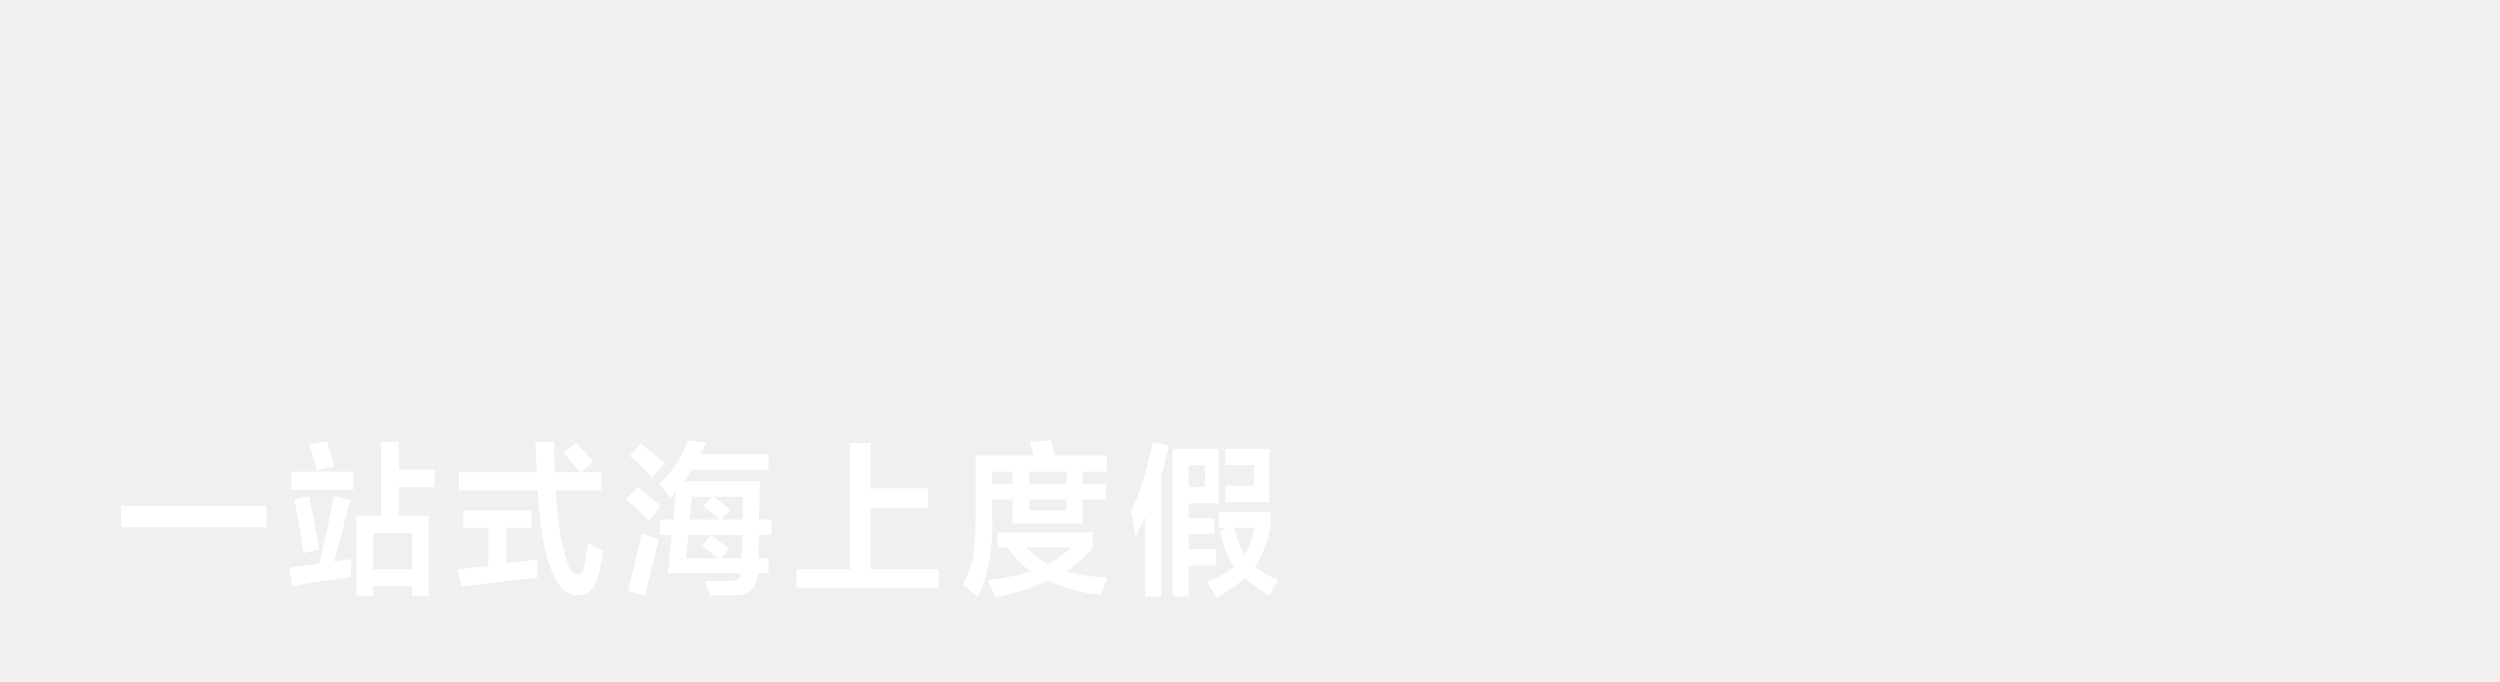
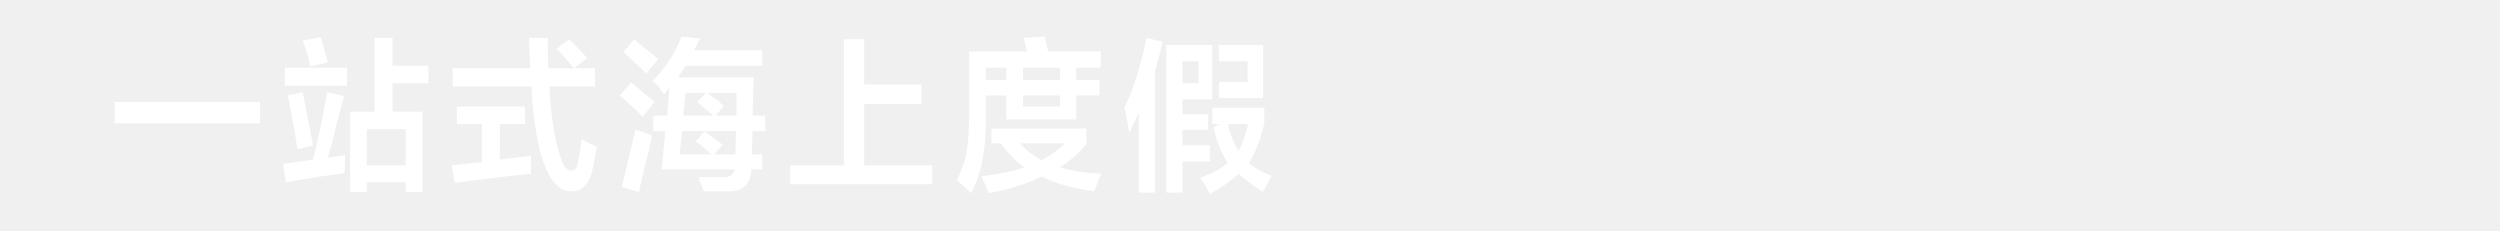
- <svg xmlns="http://www.w3.org/2000/svg" version="1.1" id="图层_1" x="0px" y="0px" width="640px" height="174.5px" viewBox="0 0 640 174.5" enable-background="new 0 0 640 174.5" xml:space="preserve">
-   <path fill="#FFFFFF" d="M30.987,134.975v-5.467h37.199v5.467H30.987z M89.86,147.738c-4.492,0.552-9.491,1.326-15.002,2.318  l-0.766-4.641c0.407-0.107,1.019-0.22,1.837-0.331c2.55-0.331,4.49-0.606,5.817-0.829c1.428-5.742,2.652-11.49,3.674-17.236  l4.286,0.996c-0.715,2.432-1.736,6.354-3.062,11.767c-0.512,1.769-0.868,3.095-1.072,3.978l4.439-0.662  C89.911,144.426,89.86,145.971,89.86,147.738L89.86,147.738z M74.552,125.364v-4.642h15.92v4.642H74.552z M77.767,141.606  c-0.715-4.749-1.531-9.335-2.449-13.757l3.827-0.828c0.612,3.095,1.478,7.625,2.603,13.591L77.767,141.606z M81.134,120.393  c-0.103-0.44-0.306-1.215-0.612-2.32c-0.612-1.989-1.071-3.423-1.377-4.309l4.592-0.83c0.101,0.442,0.306,1.16,0.612,2.154  c0.51,1.77,0.918,3.206,1.225,4.309L81.134,120.393z M91.237,152.545v-20.552h6.276V113.1h4.592v7.125h9.185v4.476h-9.185v7.292  h7.654v20.551h-4.286v-2.484h-9.951v2.484h-4.285V152.545z M95.523,136.471v9.279h9.951v-9.279H95.523z M118.577,135.141v-4.475  h17.451v4.475h-6.43v9.115c0.918-0.106,2.244-0.272,3.98-0.496c1.837-0.221,3.162-0.387,3.98-0.498c0,1.549,0,3.097,0,4.643  c-5.817,0.552-12.299,1.324-19.441,2.318l-0.918-4.475c0.918-0.107,2.296-0.273,4.133-0.497c1.631-0.108,2.856-0.221,3.674-0.332  v-9.778H118.577L118.577,135.141z M117.504,125.53v-4.642h19.9c-0.206-3.535-0.306-6.131-0.306-7.789h4.746  c0,3.314,0.05,5.912,0.153,7.789h11.94v4.642h-11.634c0,0.332,0,0.663,0,0.995c0.509,7.953,1.581,14.031,3.214,18.23  c0.612,1.547,1.428,2.319,2.45,2.319c0.815,0,1.325-0.606,1.531-1.823c0.406-1.878,0.765-3.978,1.071-6.298  c1.122,0.772,2.397,1.437,3.827,1.988c-0.306,2.319-0.766,4.641-1.378,6.961c-1.021,3.092-2.755,4.584-5.205,4.475  c-2.858,0-5.154-2.319-6.889-6.961c-1.634-4.528-2.705-10.827-3.215-18.894c0-0.332,0-0.663,0-0.995L117.504,125.53L117.504,125.53z   M148.581,120.889c-1.634-1.988-3.114-3.646-4.439-4.972l3.214-2.485c0.51,0.554,1.325,1.383,2.45,2.485  c1.019,1.106,1.734,1.88,2.143,2.32L148.581,120.889z M166.13,133.319c-1.124-1.214-2.808-2.817-5.051-4.806  c0.203,0.223-0.053,0-0.766-0.664l2.909-3.313c0.918,0.774,2.244,1.88,3.98,3.313c0.918,0.774,1.581,1.326,1.99,1.658  L166.13,133.319z M167.814,141.606c-1.328,5.194-2.196,8.839-2.603,10.938l-4.439-1.325c0.815-2.981,1.99-7.845,3.521-14.584  c0.51,0.11,1.225,0.332,2.143,0.662c1.019,0.331,1.734,0.608,2.144,0.828C168.375,138.9,168.121,140.059,167.814,141.606  L167.814,141.606z M167.048,122.215c-0.612-0.662-1.583-1.601-2.908-2.818c-1.225-1.213-2.196-2.098-2.909-2.651l2.755-3.313  c0.612,0.554,1.734,1.492,3.368,2.816c1.225,0.995,2.144,1.77,2.756,2.32L167.048,122.215z M171.642,127.518  c-0.306-0.439-0.766-1.049-1.378-1.822c-0.612-0.771-1.124-1.326-1.531-1.658c3.265-3.203,5.714-6.961,7.348-11.27l4.745,0.496  c-0.206,0.332-0.459,0.83-0.765,1.492c-0.306,0.663-0.562,1.16-0.766,1.492h17.451v3.979h-19.594  c-0.612,0.994-1.277,1.988-1.99,2.982h19.441c-0.103,0.555-0.153,2.155-0.153,4.807c-0.103,2.101-0.153,3.758-0.153,4.973h3.215  v3.979h-3.215c-0.103,2.102-0.153,4.09-0.153,5.967h2.602v3.812h-2.755c-0.206,3.866-2.246,5.744-6.123,5.636h-6.124  c-0.103-0.555-0.409-1.384-0.918-2.484c-0.103-0.555-0.206-0.94-0.306-1.16c1.938,0,3.928,0,5.97,0  c1.938,0.107,3.009-0.555,3.215-1.989h-18.676l0.918-9.778h-3.062v-3.978h3.521l0.612-7.127L171.642,127.518z M189.857,142.932  c0.101-1.215,0.153-3.205,0.153-5.967h-13.777l-0.612,5.967h8.113c-1.124-1.104-2.449-2.209-3.98-3.314l2.143-2.65  c1.734,1.217,3.315,2.377,4.746,3.479l-2.143,2.485H189.857z M177.152,127.188l-0.612,5.801h7.654  c-0.612-0.553-1.531-1.326-2.756-2.32c-0.612-0.552-1.071-0.938-1.377-1.16l2.296-2.32H177.152L177.152,127.188z M190.165,132.988  c0-2.762,0-4.695,0-5.801h-7.501c0.713,0.441,1.684,1.16,2.909,2.154c0.612,0.553,1.072,0.939,1.378,1.159l-2.143,2.486  L190.165,132.988L190.165,132.988z M203.878,150.555v-4.806h13.777v-32.317h5.205v11.602h14.696v4.973H222.86v15.744h17.451v4.809  h-36.433V150.555z M254.025,131.828c0.203,9.062-1.072,16.076-3.827,21.049c-1.43-1.438-2.655-2.543-3.674-3.314  c1.325-2.539,2.193-5.025,2.603-7.457c0.407-2.43,0.612-5.967,0.612-10.607V116.58h14.849c-0.306-1.326-0.612-2.486-0.918-3.48  l5.358-0.332c0.306,1.106,0.612,2.377,0.918,3.812h13.471v4.145h-29.392V131.828L254.025,131.828z M282.345,150.889  c-0.306,0.664-0.512,1.16-0.612,1.49c-5.614-0.771-10.103-2.045-13.471-3.812c-3.368,1.767-7.859,3.202-13.471,4.31  c-0.512-1.438-1.175-2.875-1.99-4.31c4.999-0.663,8.673-1.437,11.022-2.32c-2.043-1.437-4.033-3.479-5.97-6.132h-2.449v-3.812h24.34  v3.979c-1.94,2.32-4.186,4.311-6.736,5.967c2.959,0.887,6.479,1.438,10.563,1.657C283.264,148.456,282.854,149.45,282.345,150.889  L282.345,150.889z M254.025,127.85v-3.978h5.205v-3.149h4.287v3.149h9.491v-3.149h4.133v3.149h5.97v3.978h-5.97v6.133H259.23v-6.133  H254.025z M268.261,144.426c2.45-1.326,4.439-2.763,5.97-4.311H262.75C264.179,141.771,266.017,143.209,268.261,144.426  L268.261,144.426z M263.517,127.85v2.818h9.491v-2.818H263.517z M293.15,152.711v-20.386c-0.306,0.772-0.818,1.823-1.531,3.147  c-0.409,0.887-0.715,1.549-0.918,1.988c-0.103-0.662-0.256-1.601-0.459-2.816c-0.306-1.656-0.562-2.871-0.765-3.646  c2.243-4.528,4.133-10.496,5.664-17.899l4.133,0.996c-0.612,2.65-1.277,5.194-1.99,7.623v30.993L293.15,152.711L293.15,152.711z   M300.192,152.711v-37.787h11.787v13.922h-7.652v3.812h6.582v3.979h-6.582v3.979h7.042v4.145h-7.042v7.955h-4.133L300.192,152.711  L300.192,152.711z M304.326,119.066v5.635h4.133v-5.635H304.326z M326.062,150.555c-0.611,0.994-1.021,1.658-1.225,1.988  c-2.449-1.656-4.493-3.205-6.124-4.641c-2.043,1.878-4.491,3.59-7.348,5.138c-0.612-1.217-1.433-2.597-2.449-4.144  c3.062-1.104,5.408-2.374,7.041-3.812c-1.53-2.098-2.755-5.138-3.674-9.115l1.685-0.828h-1.988v-4.142h13.316v3.979  c-0.918,4.09-2.246,7.459-3.98,10.108c1.529,1.326,3.469,2.433,5.816,3.314C326.93,148.844,326.572,149.561,326.062,150.555  L326.062,150.555z M313.664,128.514v-4.145h7.348v-5.304h-7.348v-4.144h11.329v13.59L313.664,128.514L313.664,128.514z   M318.715,141.936c1.02-1.766,1.837-4.029,2.449-6.795h-5.205C316.572,137.906,317.491,140.174,318.715,141.936L318.715,141.936z" />
+ <svg xmlns="http://www.w3.org/2000/svg" version="1.1" id="图层_1" x="0px" y="0px" width="640px" height="59px" viewBox="0.625 0 640 59" enable-background="new 0.625 0 640 59" xml:space="preserve">
+   <path fill="#FFFFFF" d="M29.987,31.57v-5.466h37.199v5.466H29.987z M88.86,44.334c-4.492,0.553-9.491,1.326-15.002,2.318  l-0.766-4.644c0.407-0.104,1.019-0.221,1.837-0.329c2.55-0.332,4.49-0.605,5.817-0.83c1.428-5.74,2.652-11.489,3.674-17.234  l4.286,0.996c-0.715,2.432-1.736,6.353-3.062,11.767c-0.512,1.769-0.868,3.095-1.072,3.978l4.439-0.662  C88.911,41.021,88.86,42.566,88.86,44.334L88.86,44.334z M73.552,21.96v-4.642h15.92v4.642H73.552z M76.767,38.201  c-0.715-4.748-1.531-9.333-2.449-13.755l3.827-0.828c0.612,3.095,1.478,7.625,2.603,13.589L76.767,38.201z M80.134,16.989  c-0.103-0.438-0.306-1.215-0.612-2.318c-0.612-1.989-1.071-3.424-1.377-4.311l4.592-0.83c0.101,0.442,0.306,1.16,0.612,2.154  c0.51,1.77,0.918,3.206,1.225,4.309L80.134,16.989z M90.237,49.141V28.589h6.276V9.696h4.592v7.125h9.185v4.478h-9.185v7.292h7.654  v20.55h-4.286v-2.481h-9.951v2.481H90.237L90.237,49.141z M94.523,33.066v9.278h9.951v-9.278H94.523z M117.577,31.736v-4.474h17.451  v4.474h-6.43v9.115c0.918-0.105,2.244-0.271,3.98-0.496c1.837-0.222,3.162-0.388,3.98-0.498c0,1.549,0,3.098,0,4.645  c-5.817,0.553-12.299,1.322-19.441,2.316l-0.918-4.476c0.918-0.106,2.296-0.272,4.133-0.495c1.631-0.109,2.856-0.222,3.674-0.332  v-9.779H117.577L117.577,31.736z M116.504,22.126v-4.642h19.9c-0.206-3.535-0.306-6.133-0.306-7.789h4.746  c0,3.312,0.05,5.91,0.153,7.789h11.94v4.642h-11.634c0,0.331,0,0.663,0,0.995c0.509,7.953,1.581,14.031,3.214,18.229  c0.612,1.547,1.428,2.319,2.45,2.319c0.815,0,1.325-0.606,1.531-1.824c0.406-1.877,0.765-3.979,1.071-6.297  c1.122,0.771,2.397,1.438,3.827,1.986c-0.306,2.317-0.766,4.643-1.378,6.961c-1.021,3.094-2.755,4.584-5.205,4.478  c-2.858,0-5.154-2.318-6.889-6.962c-1.634-4.526-2.705-10.827-3.215-18.896c0-0.332,0-0.662,0-0.994L116.504,22.126L116.504,22.126z   M147.581,17.485c-1.634-1.988-3.114-3.646-4.439-4.972l3.214-2.485c0.51,0.555,1.325,1.383,2.45,2.485  c1.019,1.106,1.734,1.88,2.143,2.319L147.581,17.485z M165.13,29.915c-1.124-1.213-2.808-2.816-5.051-4.805  c0.203,0.223-0.053,0-0.766-0.664l2.909-3.313c0.918,0.774,2.244,1.88,3.98,3.313c0.918,0.772,1.581,1.324,1.99,1.656L165.13,29.915  z M166.814,38.201c-1.328,5.193-2.196,8.84-2.603,10.938l-4.439-1.324c0.815-2.979,1.99-7.846,3.521-14.584  c0.51,0.109,1.225,0.332,2.143,0.662c1.019,0.33,1.734,0.607,2.144,0.828C167.375,35.496,167.121,36.654,166.814,38.201  L166.814,38.201z M166.048,18.811c-0.612-0.662-1.583-1.601-2.908-2.818c-1.225-1.213-2.196-2.098-2.909-2.649l2.755-3.312  c0.612,0.553,1.734,1.49,3.368,2.814c1.225,0.995,2.144,1.771,2.756,2.318L166.048,18.811z M170.642,24.114  c-0.306-0.438-0.766-1.049-1.378-1.822c-0.612-0.771-1.124-1.324-1.531-1.656c3.265-3.203,5.714-6.961,7.348-11.271l4.745,0.496  c-0.206,0.332-0.459,0.83-0.766,1.492c-0.306,0.663-0.562,1.16-0.766,1.492h17.451v3.979h-19.594  c-0.612,0.994-1.277,1.988-1.99,2.982h19.441c-0.104,0.555-0.153,2.155-0.153,4.807c-0.103,2.103-0.153,3.758-0.153,4.975h3.215  v3.979h-3.215c-0.104,2.104-0.152,4.092-0.152,5.969h2.602v3.812h-2.755c-0.206,3.864-2.246,5.743-6.123,5.635h-6.124  c-0.104-0.556-0.409-1.383-0.918-2.484c-0.104-0.555-0.206-0.938-0.307-1.158c1.938,0,3.929,0,5.971,0  c1.938,0.105,3.009-0.557,3.215-1.988h-18.676l0.918-9.776h-3.062v-3.979h3.521l0.612-7.127L170.642,24.114z M188.857,39.527  c0.101-1.215,0.152-3.205,0.152-5.967h-13.777l-0.611,5.967h8.113c-1.125-1.104-2.449-2.209-3.98-3.312l2.143-2.65  c1.734,1.22,3.315,2.379,4.746,3.48l-2.143,2.482H188.857z M176.152,23.784l-0.612,5.803h7.653c-0.611-0.555-1.53-1.326-2.756-2.32  c-0.611-0.552-1.07-0.938-1.377-1.16l2.297-2.318h-5.205V23.784L176.152,23.784z M189.165,29.584c0-2.762,0-4.695,0-5.801h-7.501  c0.713,0.439,1.684,1.16,2.909,2.152c0.612,0.555,1.071,0.939,1.378,1.159l-2.143,2.485L189.165,29.584L189.165,29.584z   M202.878,47.15v-4.806h13.777V10.028h5.204v11.604h14.697v4.973h-14.697V42.35h17.451v4.811h-36.433V47.15z M253.025,28.424  c0.203,9.062-1.072,16.076-3.827,21.049c-1.431-1.438-2.655-2.543-3.675-3.314c1.326-2.539,2.193-5.023,2.604-7.457  c0.407-2.43,0.612-5.967,0.612-10.605v-14.92h14.849c-0.306-1.326-0.611-2.486-0.918-3.48l5.357-0.332  c0.307,1.105,0.613,2.377,0.919,3.812h13.471v4.145h-29.392V28.424L253.025,28.424z M281.345,47.484  c-0.306,0.664-0.512,1.16-0.612,1.49c-5.613-0.771-10.103-2.045-13.471-3.812c-3.367,1.77-7.859,3.203-13.471,4.312  c-0.512-1.439-1.175-2.875-1.99-4.312c4.999-0.66,8.674-1.436,11.022-2.318c-2.043-1.438-4.033-3.479-5.97-6.131h-2.449V32.9h24.34  v3.979c-1.94,2.318-4.186,4.311-6.736,5.967c2.959,0.887,6.479,1.438,10.562,1.658C282.264,45.053,281.854,46.047,281.345,47.484  L281.345,47.484z M253.025,24.446v-3.978h5.205v-3.149h4.287v3.149h9.49v-3.149h4.133v3.149h5.971v3.978h-5.971v6.132h-17.91v-6.132  H253.025z M267.261,41.021c2.45-1.326,4.439-2.763,5.97-4.312h-11.48C263.179,38.367,265.018,39.805,267.261,41.021L267.261,41.021z   M262.518,24.446v2.818h9.49v-2.818H262.518z M292.15,49.307V28.921c-0.307,0.772-0.818,1.823-1.531,3.147  c-0.409,0.887-0.715,1.549-0.918,1.986c-0.104-0.662-0.256-1.603-0.459-2.814c-0.307-1.656-0.562-2.871-0.766-3.646  c2.243-4.527,4.133-10.496,5.664-17.898l4.133,0.996c-0.611,2.649-1.276,5.193-1.989,7.622v30.993H292.15L292.15,49.307z   M299.191,49.307V11.52h11.787v13.922h-7.651v3.812h6.582v3.979h-6.582v3.979h7.042v4.146h-7.042v7.955h-4.134L299.191,49.307  L299.191,49.307z M303.326,15.663v5.635h4.133v-5.635H303.326z M325.062,47.15c-0.611,0.994-1.021,1.658-1.228,1.988  c-2.446-1.656-4.493-3.205-6.124-4.642c-2.043,1.879-4.49,3.59-7.348,5.139c-0.612-1.217-1.434-2.598-2.449-4.145  c3.062-1.104,5.408-2.375,7.041-3.812c-1.53-2.099-2.755-5.14-3.674-9.115l1.685-0.828h-1.987v-4.141h13.315v3.979  c-0.918,4.09-2.246,7.459-3.979,10.107c1.527,1.325,3.47,2.434,5.814,3.312C325.93,45.439,325.572,46.156,325.062,47.15  L325.062,47.15z M312.664,25.11v-4.145h7.348V15.66h-7.348v-4.145h11.329v13.59L312.664,25.11L312.664,25.11z M317.715,38.531  c1.02-1.766,1.837-4.027,2.449-6.795h-5.205C315.572,34.502,316.491,36.77,317.715,38.531L317.715,38.531z" />
</svg>
